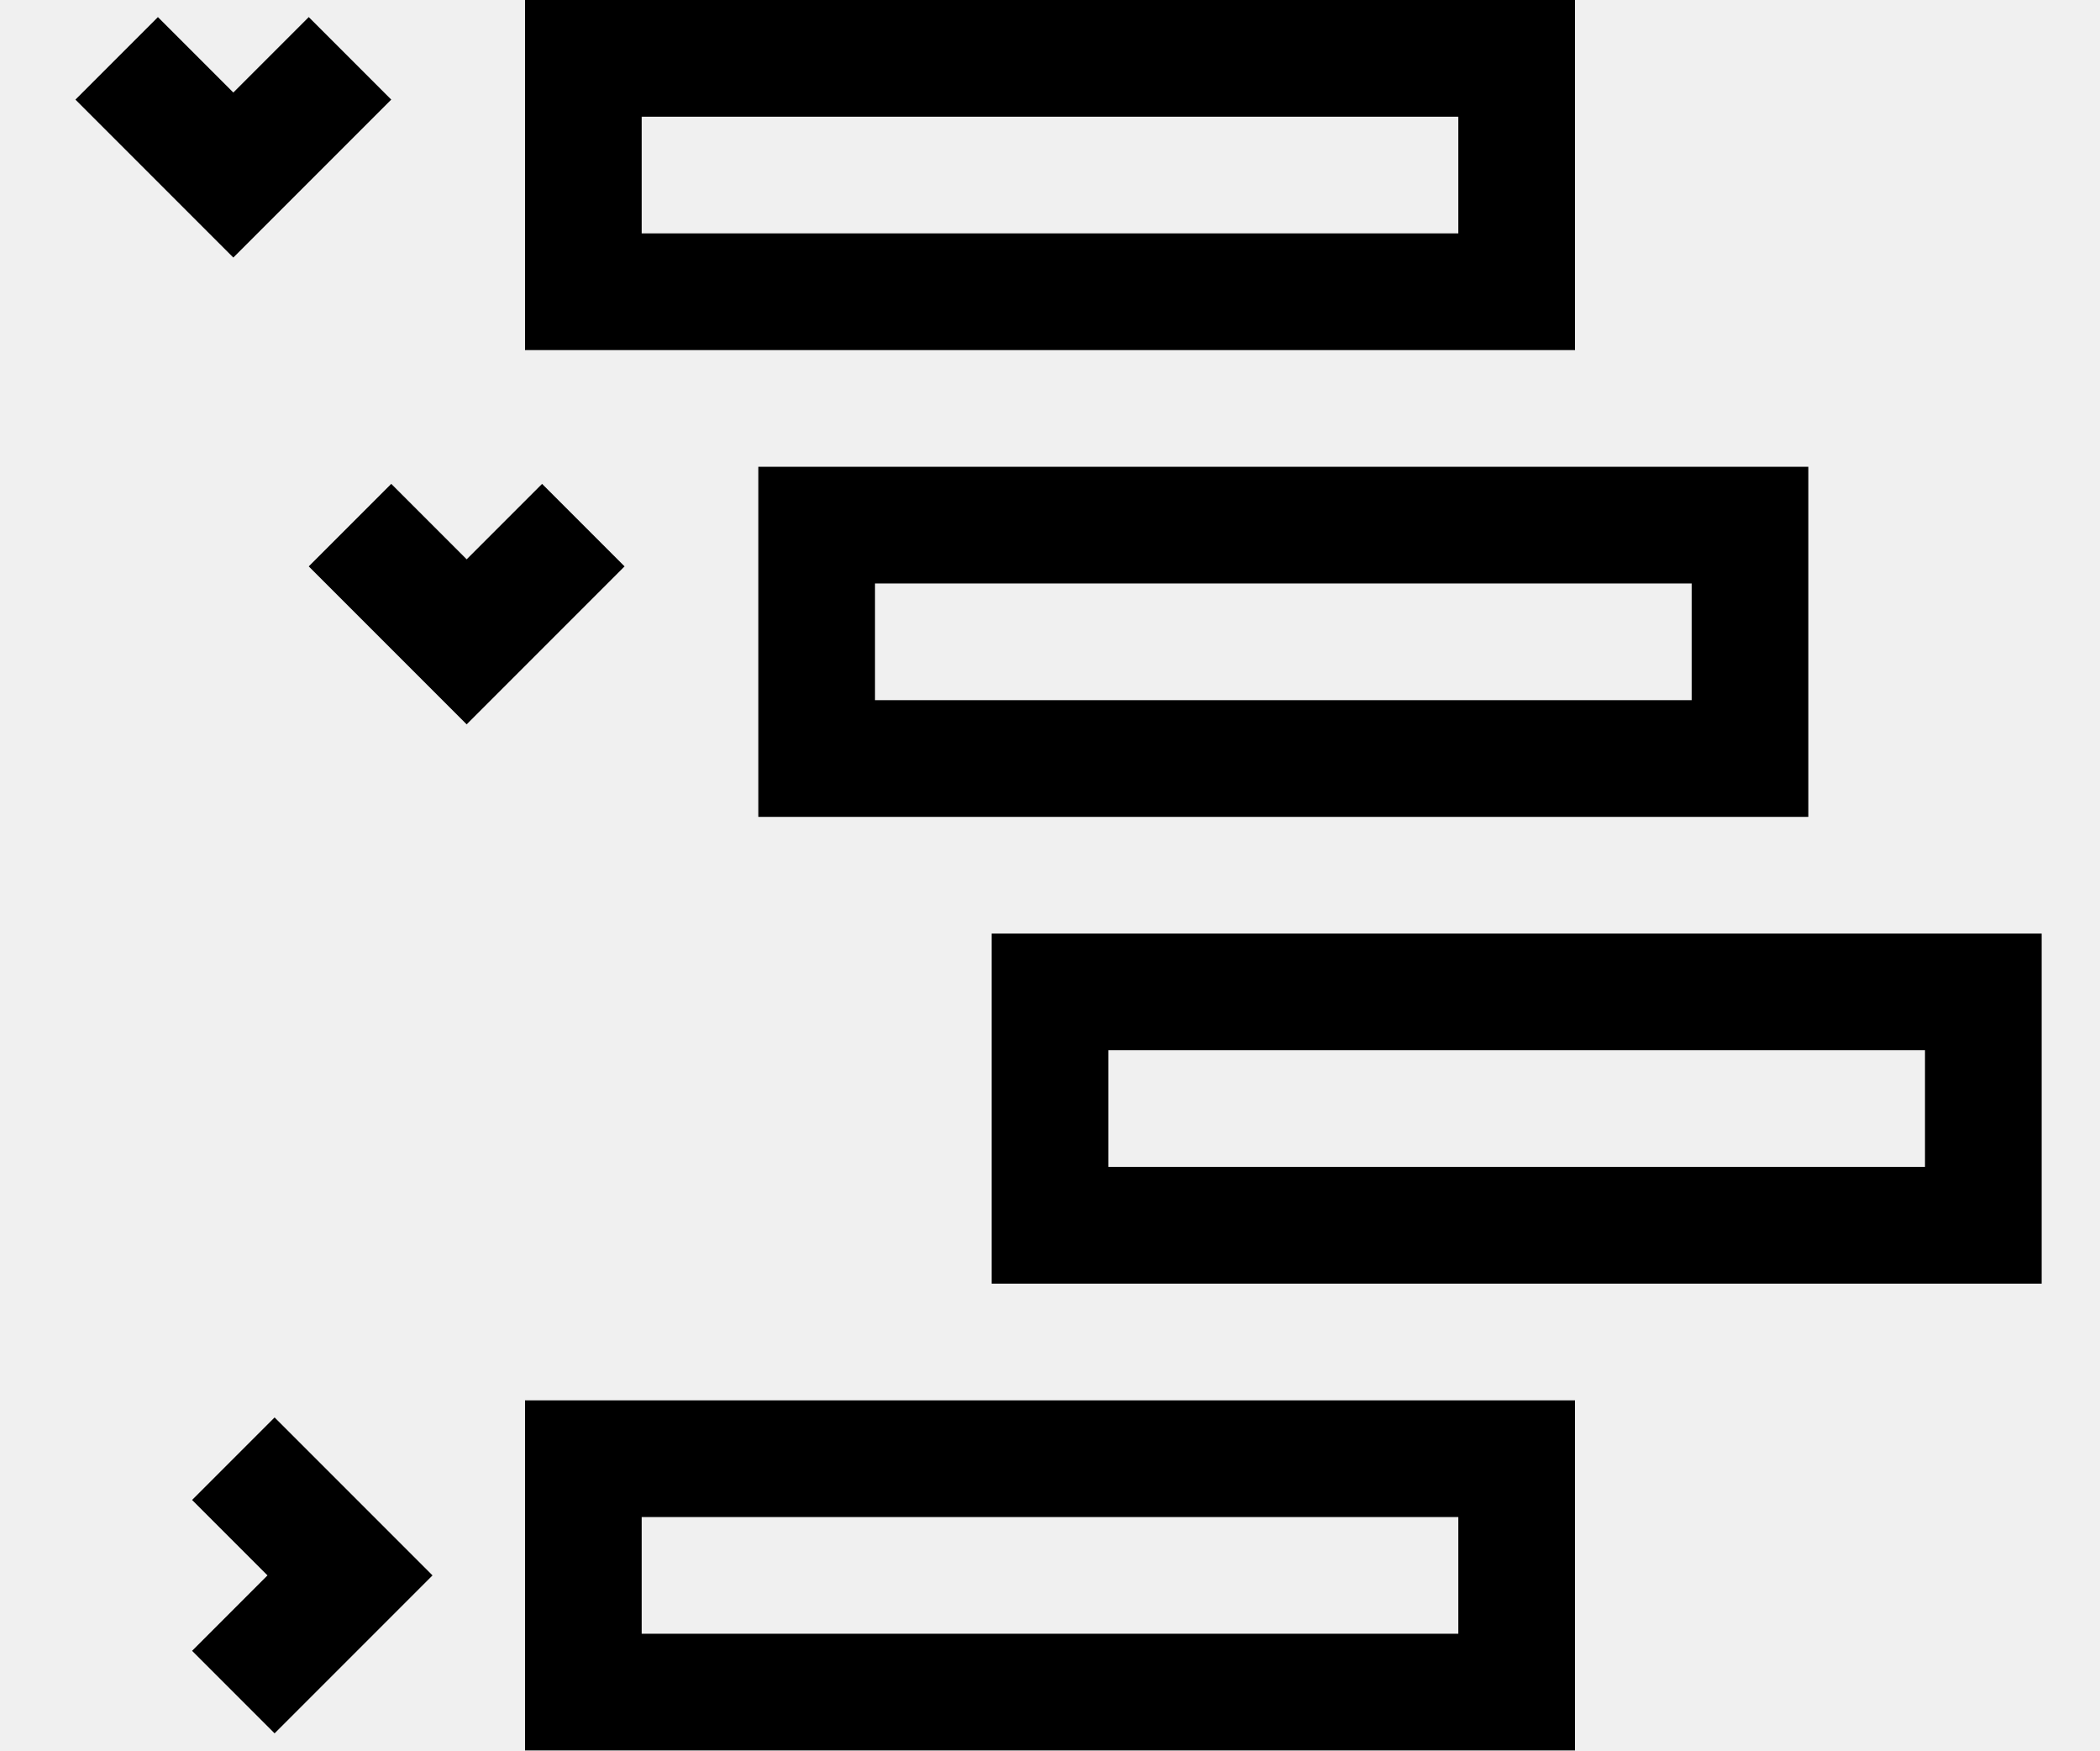
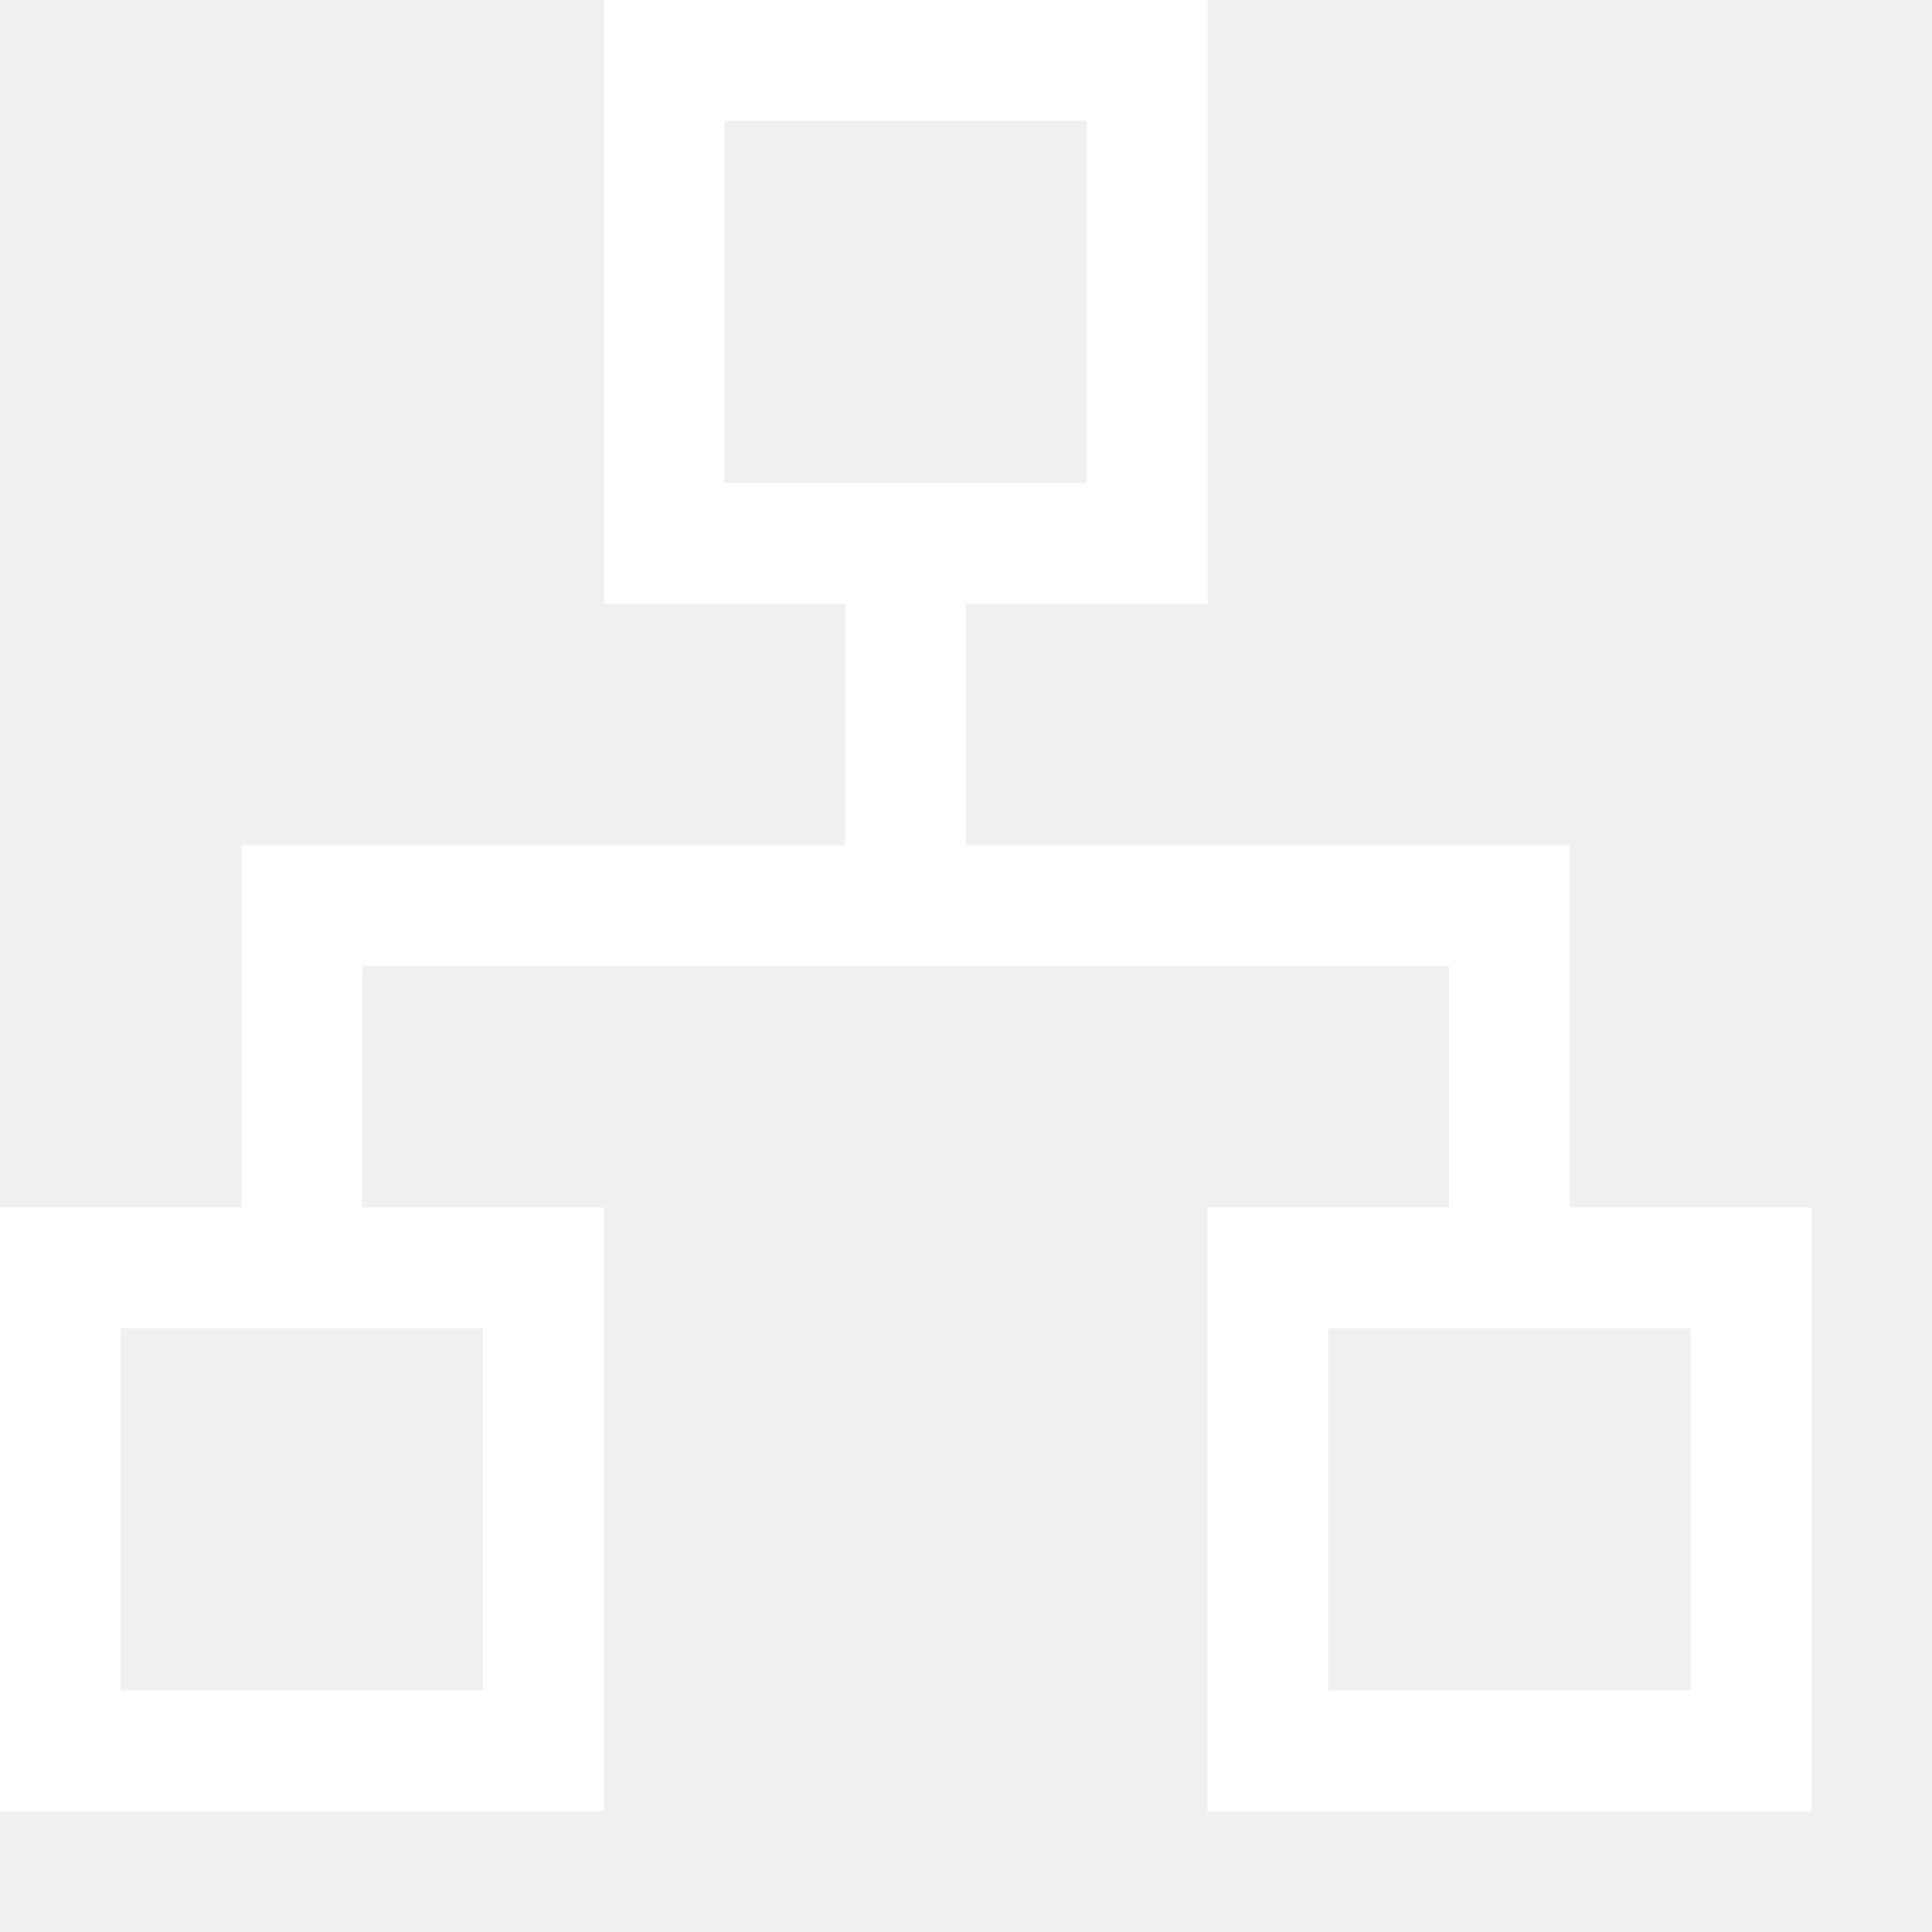
- <svg xmlns="http://www.w3.org/2000/svg" width="18" height="15" viewBox="0 0 18 15" fill="none">
-   <rect x="5" y="0.5" width="8" height="2" stroke="black" />
-   <rect x="7" y="4.5" width="8" height="2" stroke="black" />
-   <rect x="9" y="8.5" width="8" height="2" stroke="black" />
-   <rect x="5" y="12.5" width="8" height="2" stroke="black" />
-   <path d="M5 4.5L4 5.5L3 4.5" stroke="black" />
-   <path d="M3 0.5L2 1.5L1 0.5" stroke="black" />
-   <path d="M2 12.5L3 13.5L2 14.5" stroke="black" />
+ <svg xmlns="http://www.w3.org/2000/svg" width="16" height="16" viewBox="0 0 16 16" fill="none">
+   <path fill-rule="evenodd" clip-rule="evenodd" d="M15 10H13V7H8V5H7V7H2V10H0V15H5V10H3V8H12V10H10V15H15V10ZM1 11H4V14H1V11ZM14 11H11V14H14V11Z" fill="#fff" />
+   <path fill-rule="evenodd" clip-rule="evenodd" d="M9 1H6V4H9V1ZM5 0V5H10V0H5Z" fill="#fff" />
</svg>
